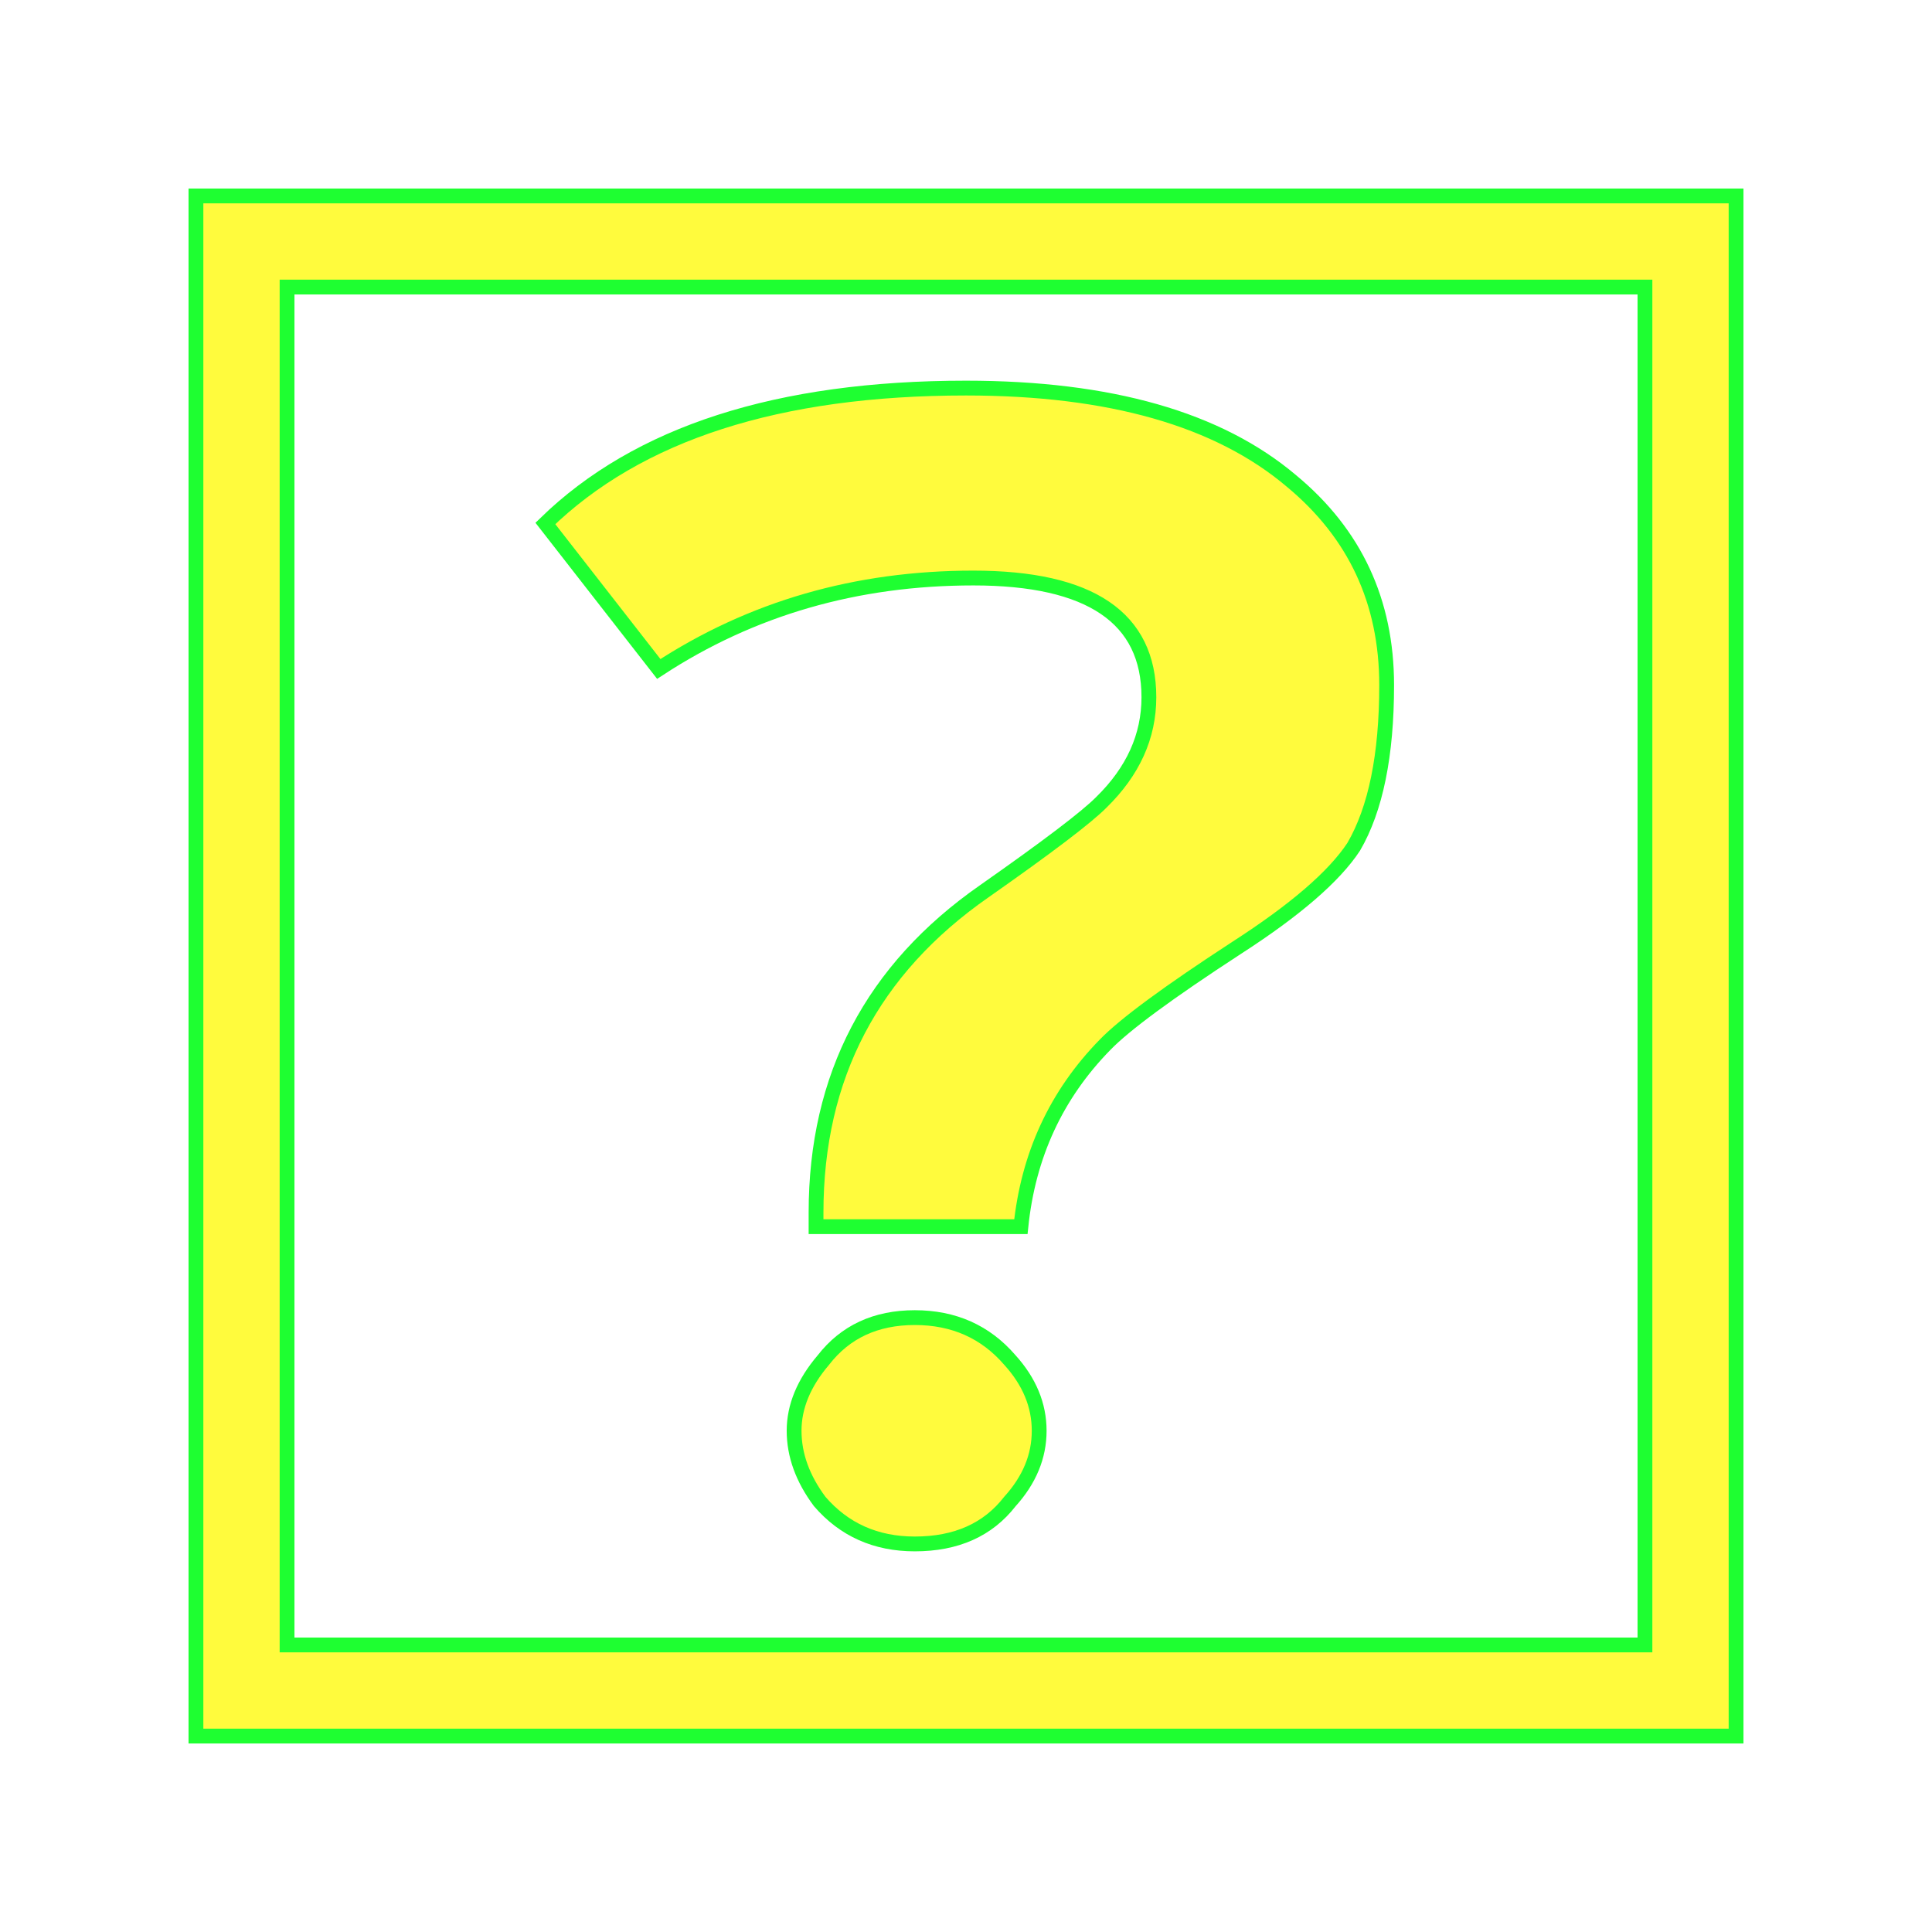
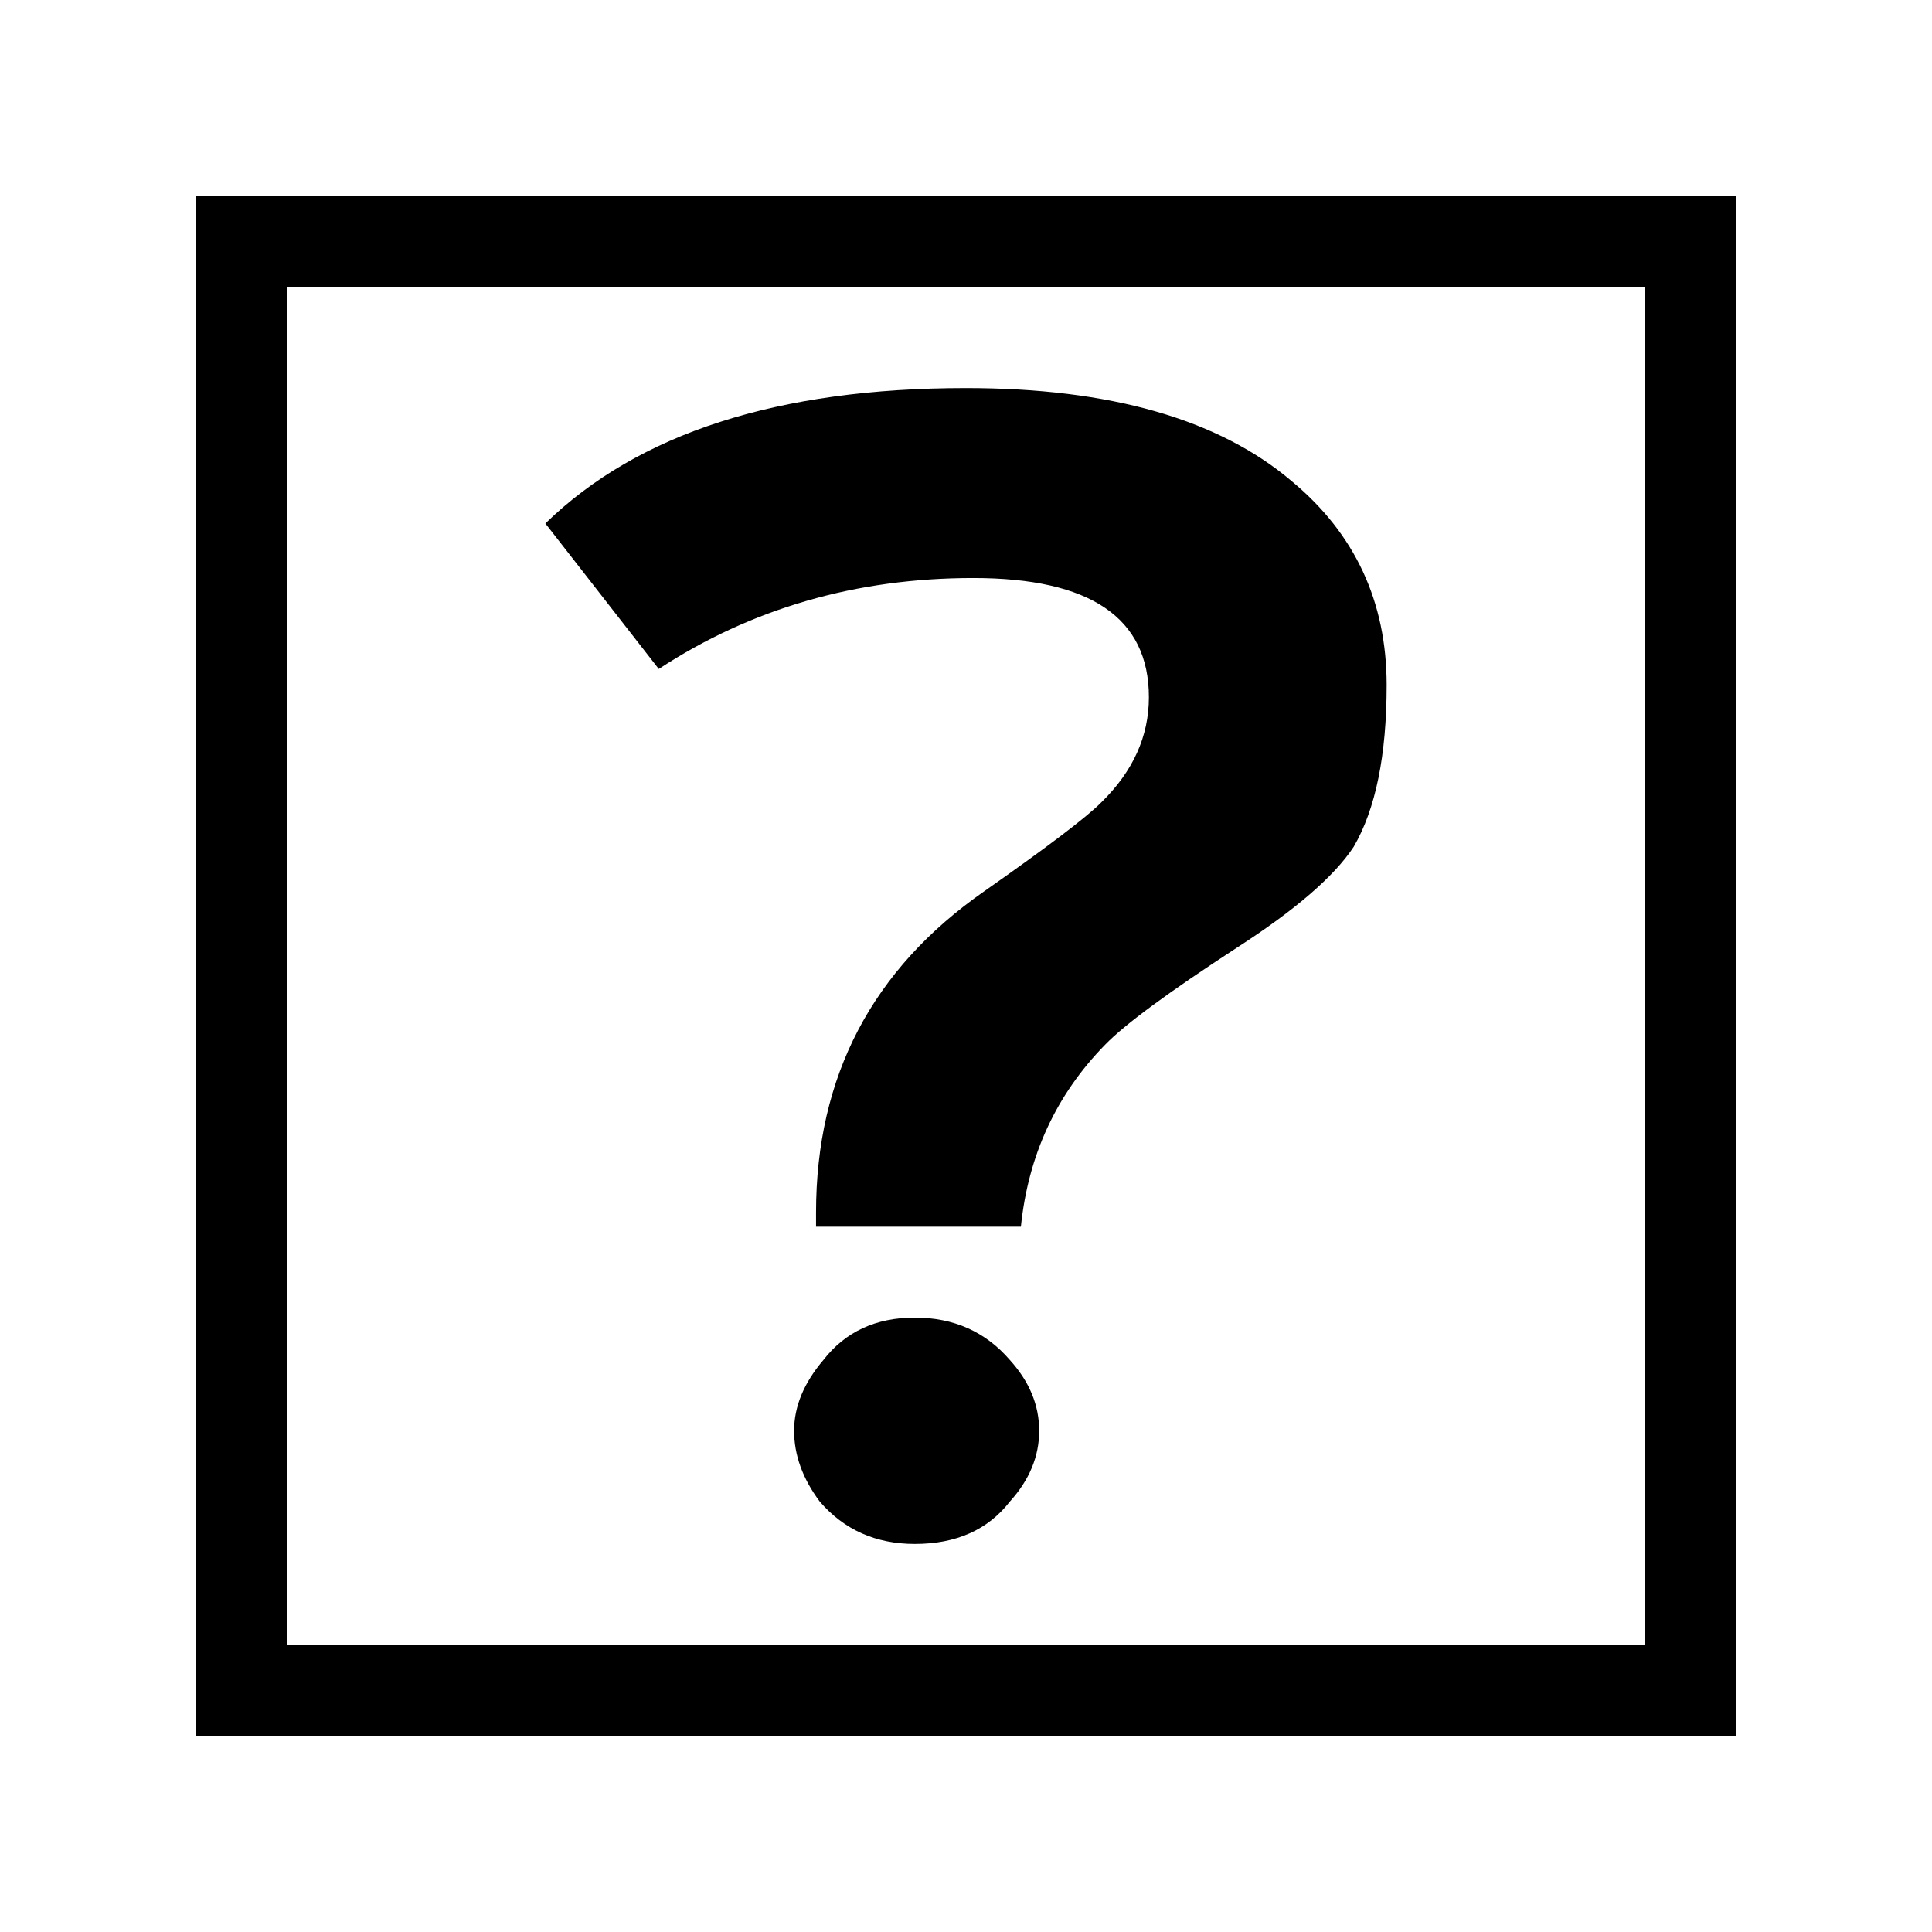
<svg xmlns="http://www.w3.org/2000/svg" version="1.1" id="svg602" x="0px" y="0px" width="579.997px" height="579.997px" viewBox="-235.433 -235.433 579.997 579.997" enable-background="new -235.433 -235.433 579.997 579.997" xml:space="preserve">
-   <path fill="#FFFB3D" stroke="#1EFF31" stroke-width="4.444" d="M-176.61-176.61v462.354h462.354V-176.61H-176.61z M258.39,258.39  h-407.647v-407.647H258.39V258.39z" />
-   <path fill="#FFFB3D" stroke="#1EFF31" stroke-width="4.444" d="M39.196,160.123c-11.713,0-20.863,4.245-27.451,12.741  c-5.857,6.877-8.784,13.95-8.784,21.23s2.562,14.354,7.687,21.231c7.32,8.49,16.835,12.74,28.549,12.74  c12.445,0,21.958-4.25,28.549-12.74c5.859-6.474,8.786-13.548,8.786-21.231s-2.927-14.762-8.786-21.23  C60.422,164.368,50.907,160.123,39.196,160.123z" />
-   <path fill="#FFFB3D" stroke="#1EFF31" stroke-width="4.444" d="M56.763-61.906c35.14,0,52.707,11.93,52.707,35.792  c0,11.728-4.757,22.242-14.274,31.544C90.8,9.879,79.092,18.776,60.056,32.122C26.385,55.579,9.547,87.733,9.547,128.577v4.245  h61.496c2.195-21.433,10.61-39.629,25.251-54.593c5.859-6.07,19.031-15.775,39.53-29.122c17.572-11.324,29.281-21.433,35.135-30.332  c6.591-11.324,9.889-27.5,9.889-48.53c0-25.075-9.522-45.497-28.554-61.27c-21.958-18.604-54.536-27.904-97.726-27.904  c-56.366,0-98.458,13.547-126.277,40.642l34.042,43.679C-9.85-52.805,21.626-61.906,56.763-61.906z" />
+   <path fill="param(fill) #000" stroke="param(outline) #FFF" stroke-width="param(outline-width) 0" d="M-176.61-176.61v462.354h462.354V-176.61H-176.61z M258.39,258.39  h-407.647v-407.647H258.39V258.39z" />
+   <path fill="param(fill) #000" stroke="param(outline) #FFF" stroke-width="param(outline-width) 0" d="M39.196,160.123c-11.713,0-20.863,4.245-27.451,12.741  c-5.857,6.877-8.784,13.95-8.784,21.23s2.562,14.354,7.687,21.231c7.32,8.49,16.835,12.74,28.549,12.74  c12.445,0,21.958-4.25,28.549-12.74c5.859-6.474,8.786-13.548,8.786-21.231s-2.927-14.762-8.786-21.23  C60.422,164.368,50.907,160.123,39.196,160.123z" />
+   <path fill="param(fill) #000" stroke="param(outline) #FFF" stroke-width="param(outline-width) 0" d="M56.763-61.906c35.14,0,52.707,11.93,52.707,35.792  c0,11.728-4.757,22.242-14.274,31.544C90.8,9.879,79.092,18.776,60.056,32.122C26.385,55.579,9.547,87.733,9.547,128.577v4.245  h61.496c2.195-21.433,10.61-39.629,25.251-54.593c5.859-6.07,19.031-15.775,39.53-29.122c17.572-11.324,29.281-21.433,35.135-30.332  c6.591-11.324,9.889-27.5,9.889-48.53c0-25.075-9.522-45.497-28.554-61.27c-21.958-18.604-54.536-27.904-97.726-27.904  c-56.366,0-98.458,13.547-126.277,40.642l34.042,43.679C-9.85-52.805,21.626-61.906,56.763-61.906z" />
</svg>
